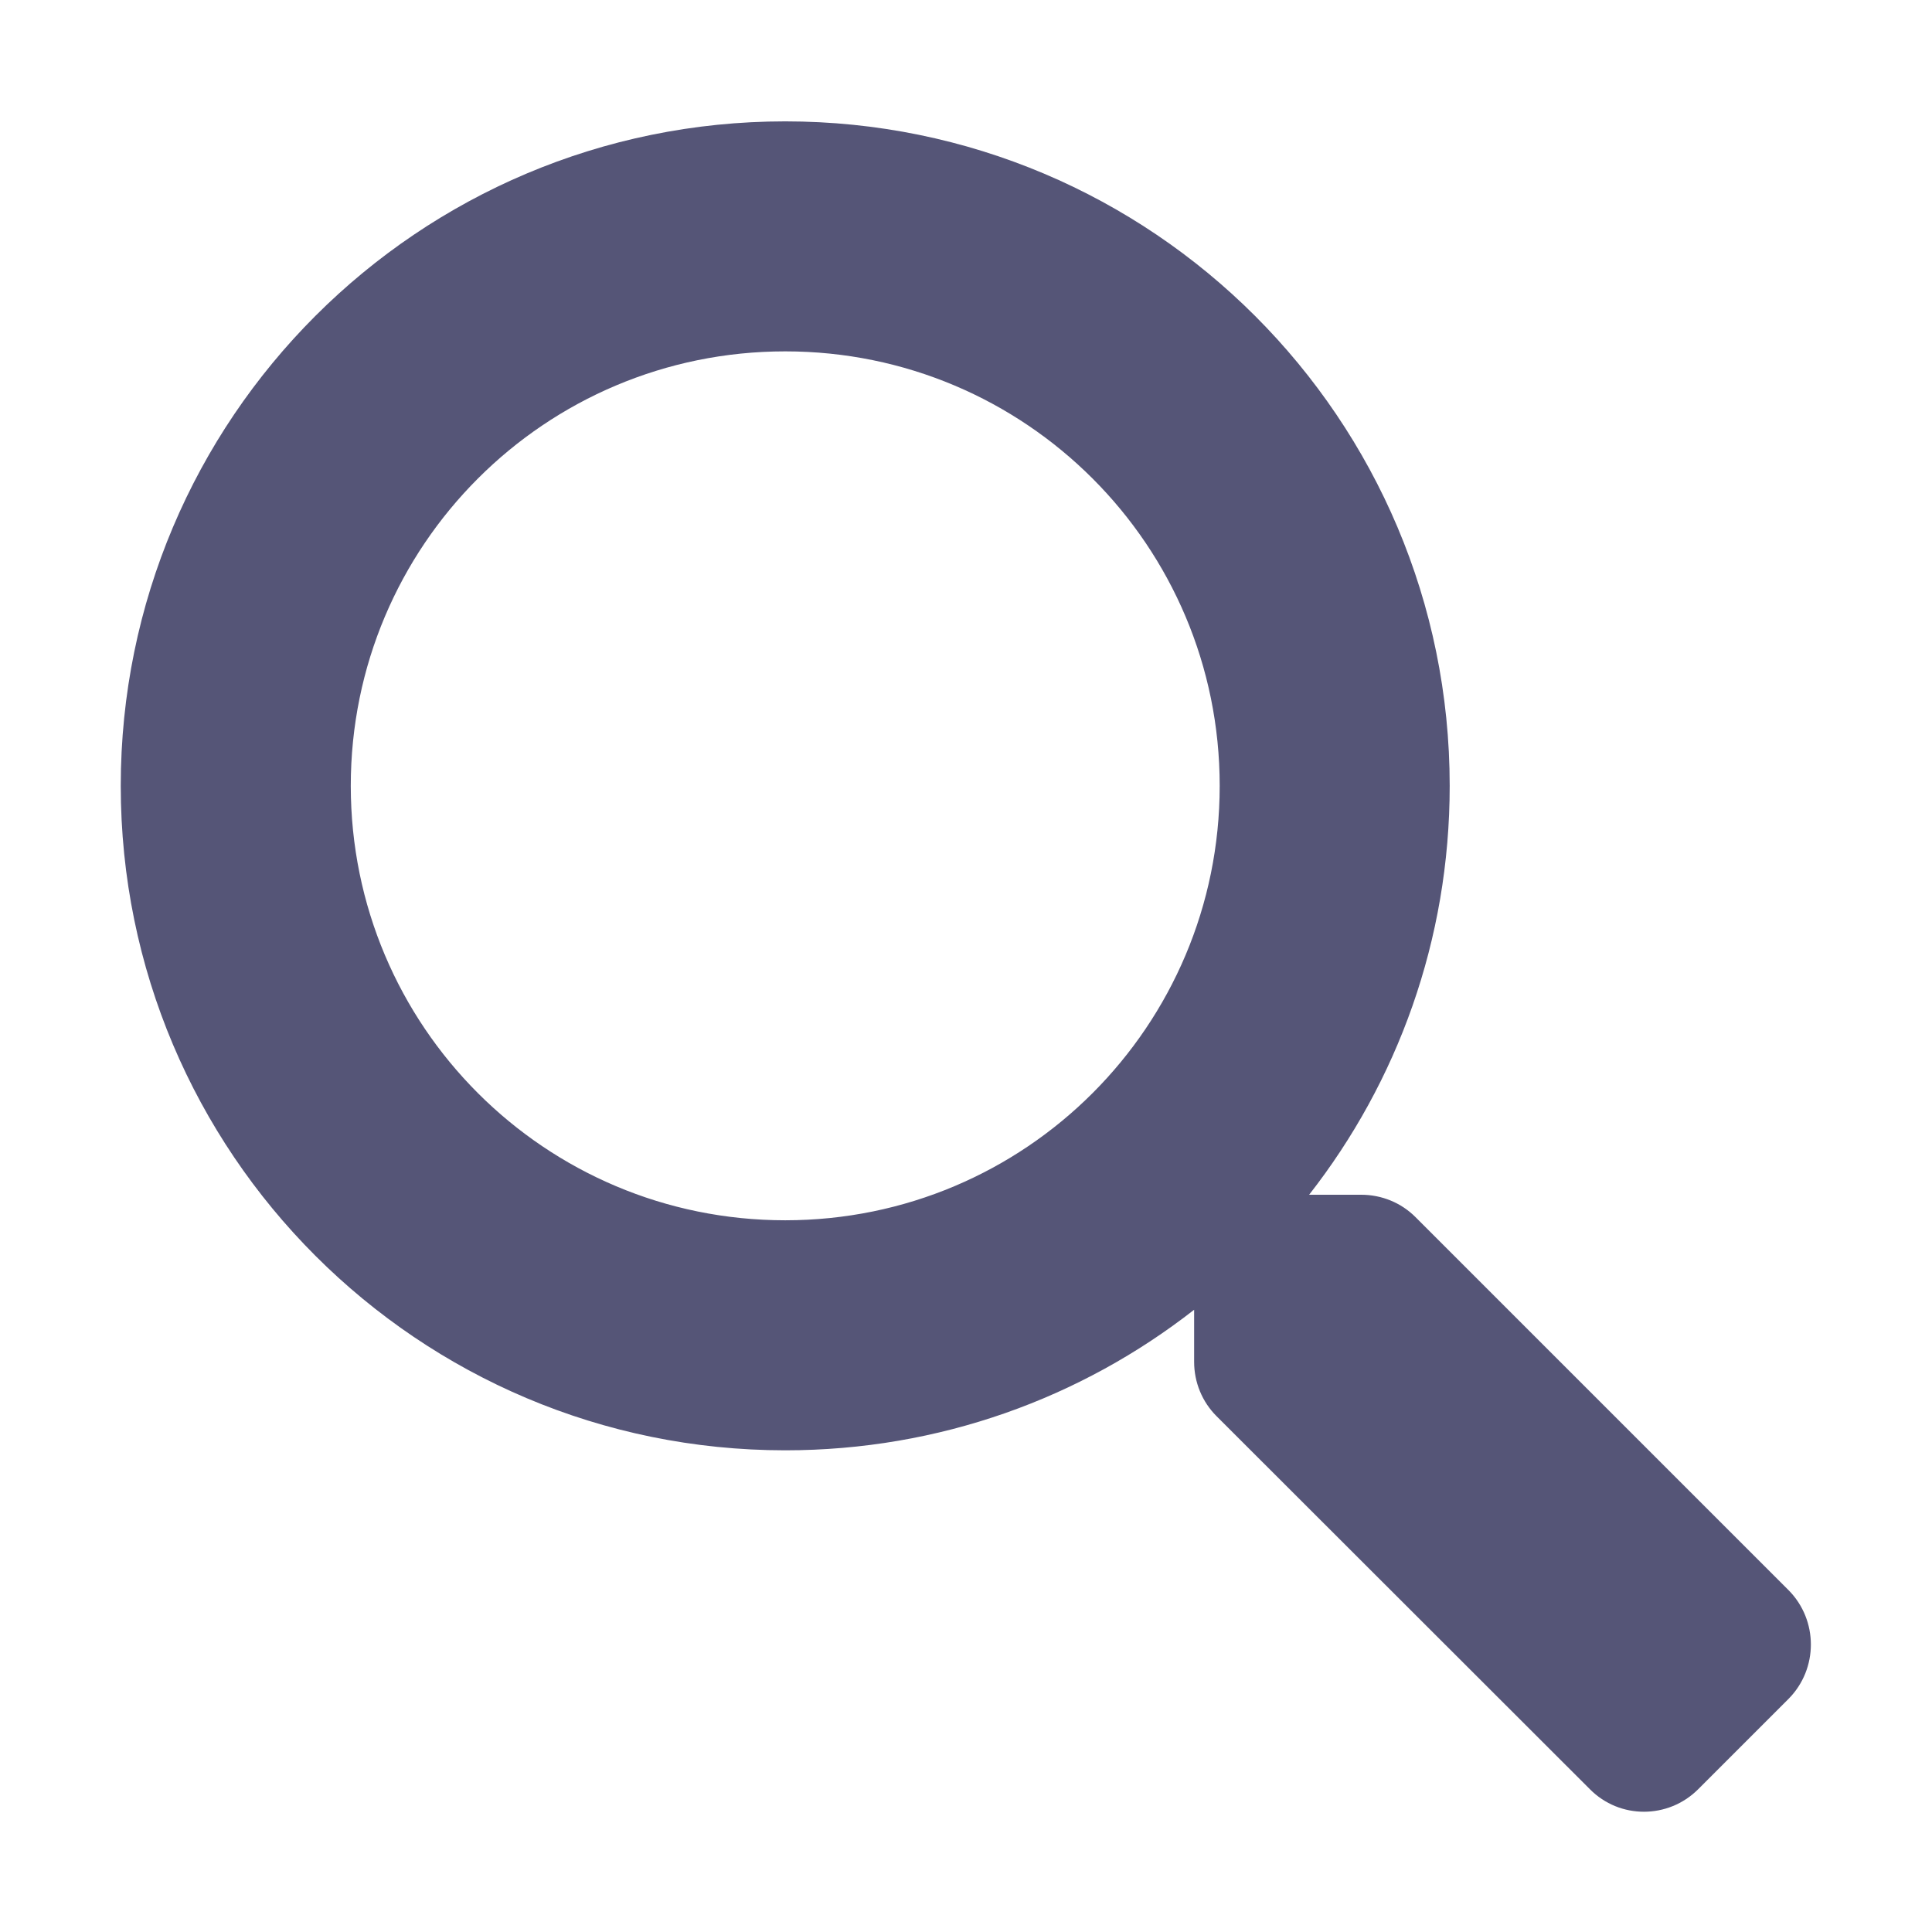
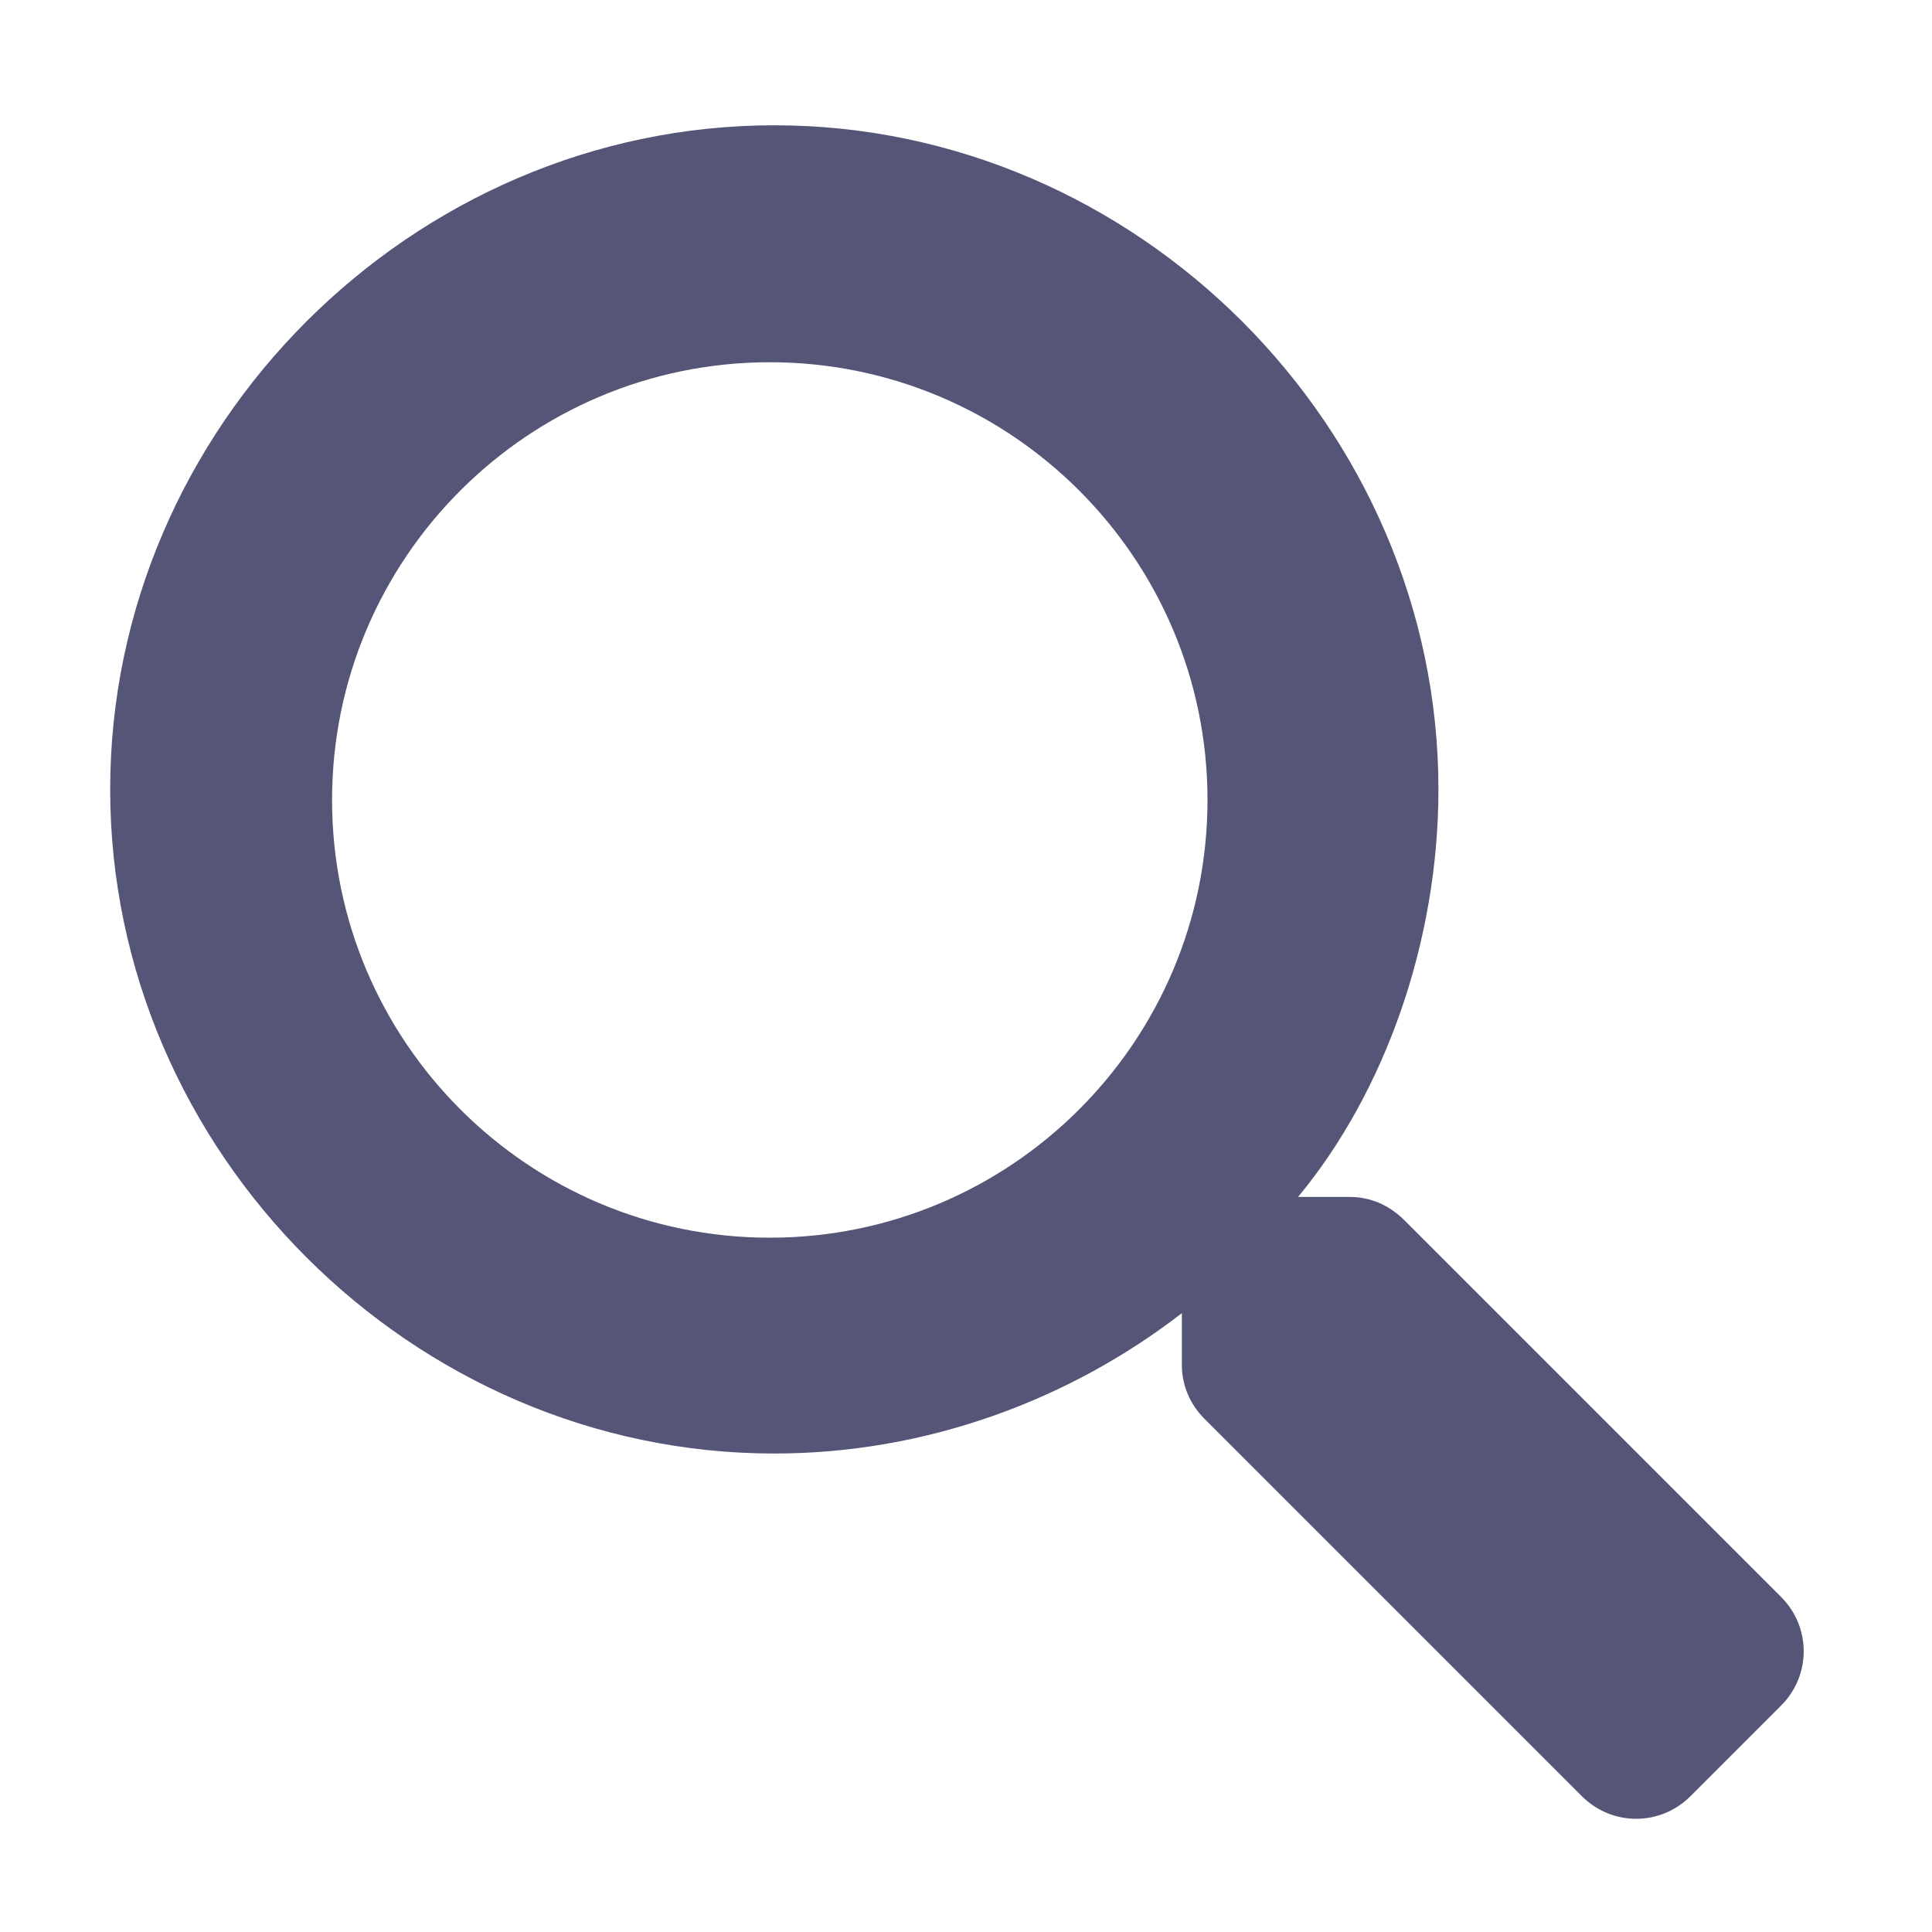
<svg xmlns="http://www.w3.org/2000/svg" version="1.1" viewBox="0 0 128 128">
  <style type="text/css">.Back{fill:#555577;}</style>
-   <path class="Back" d="m118.5 112.55-5.99 5.99c-1.99 1.99-5.207 1.99-7.175 0l-24.739-24.718c-0.952-0.952-1.482-2.244-1.482-3.598v-3.45c-7.471 5.841-16.868 9.313-27.091 9.313-24.319 0-44.023-19.705-44.023-44.023 0-24.319 19.705-44.023 44.023-44.023 24.319 0 44.023 19.705 44.023 44.023 0 10.223-3.471 19.62-9.313 27.091h3.45c1.355 0 2.646 0.529 3.598 1.482l24.718 24.718c1.968 1.99 1.968 5.207 0 7.196zm-37.692-60.487c0-15.916-12.868-28.784-28.784-28.784-15.916 0-28.784 12.868-28.784 28.784 0 15.916 12.868 28.784 28.784 28.784 15.916 0 28.784-12.868 28.784-28.784z" />
+   <path class="Back" d="m118 113-6 6c-2 2-5.2 2-7.2 0l-25-25c-0.95-0.95-1.5-2.2-1.5-3.6v-3.4c-7.5 5.8-17 9.3-27 9.3-24 0-44-20-44-44 0-24 20-44 44-44 24 0 44 20 44 44 0 10-3.5 20-9.3 27h3.4c1.4 0 2.6 0.53 3.6 1.5l25 25c2 2 2 5.2 0 7.2zm-38-60c0-16-13-29-29-29s-29 13-29 29 13 29 29 29 29-13 29-29z" />
</svg>
